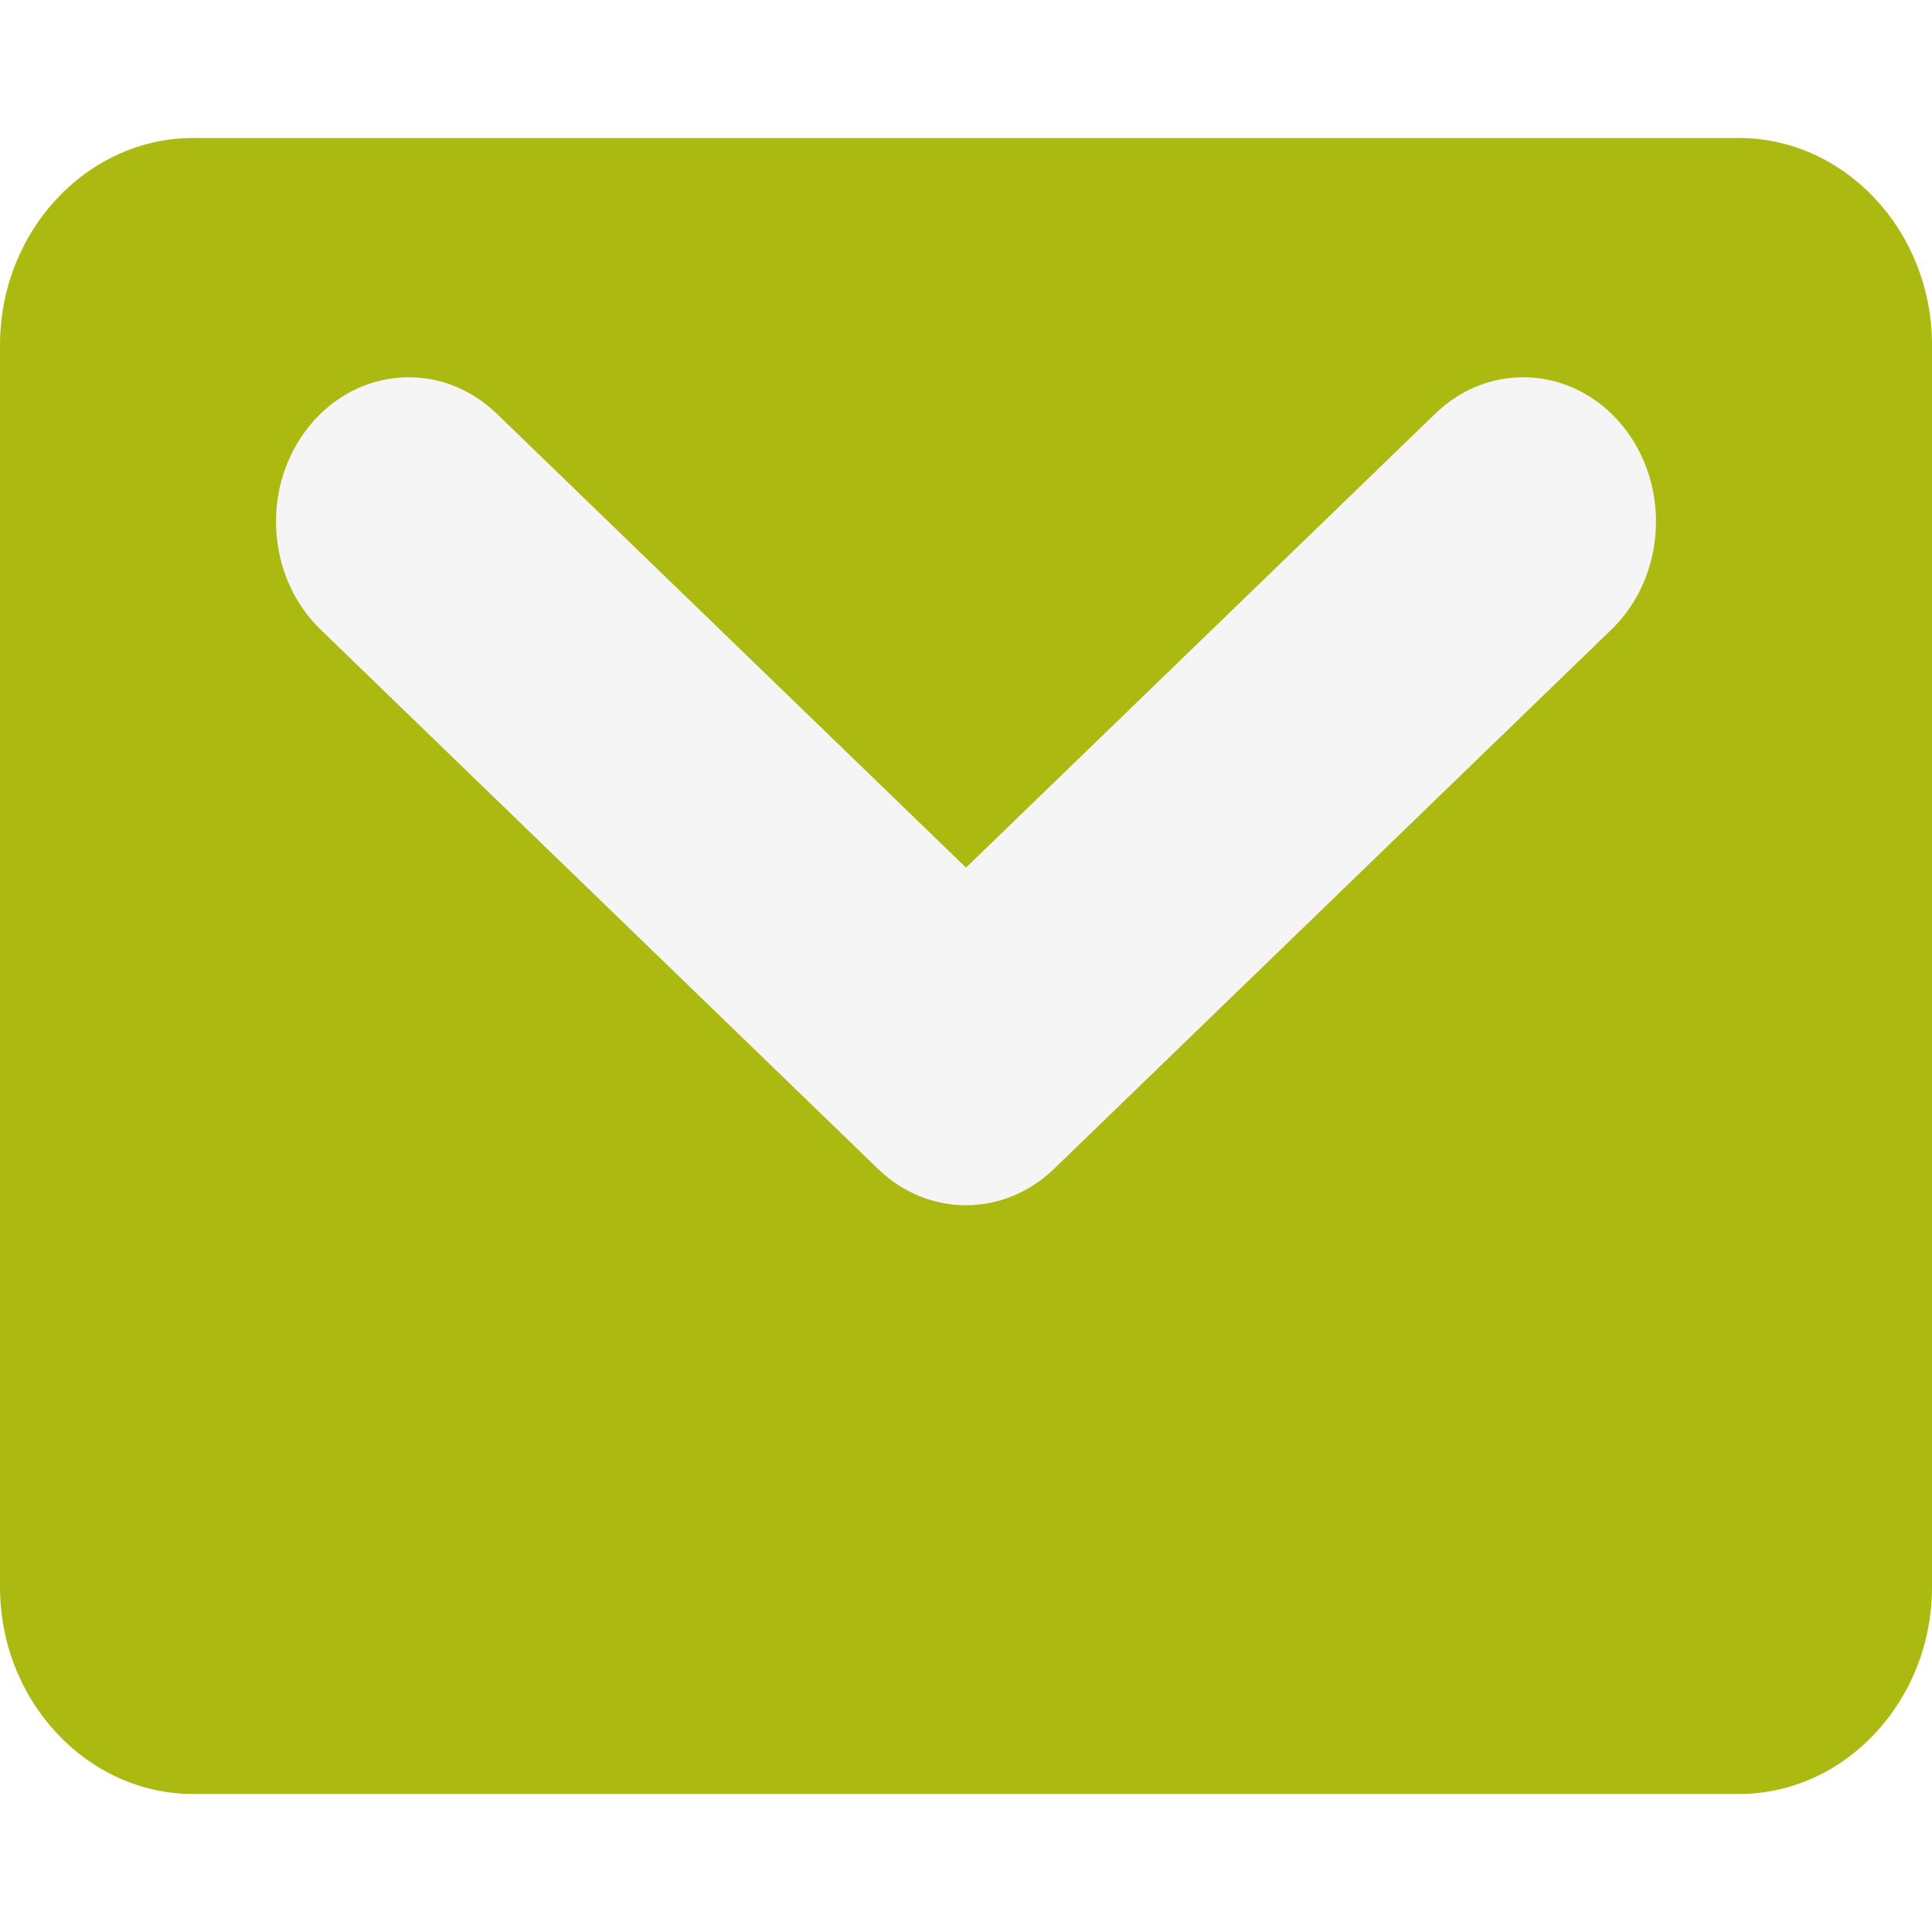
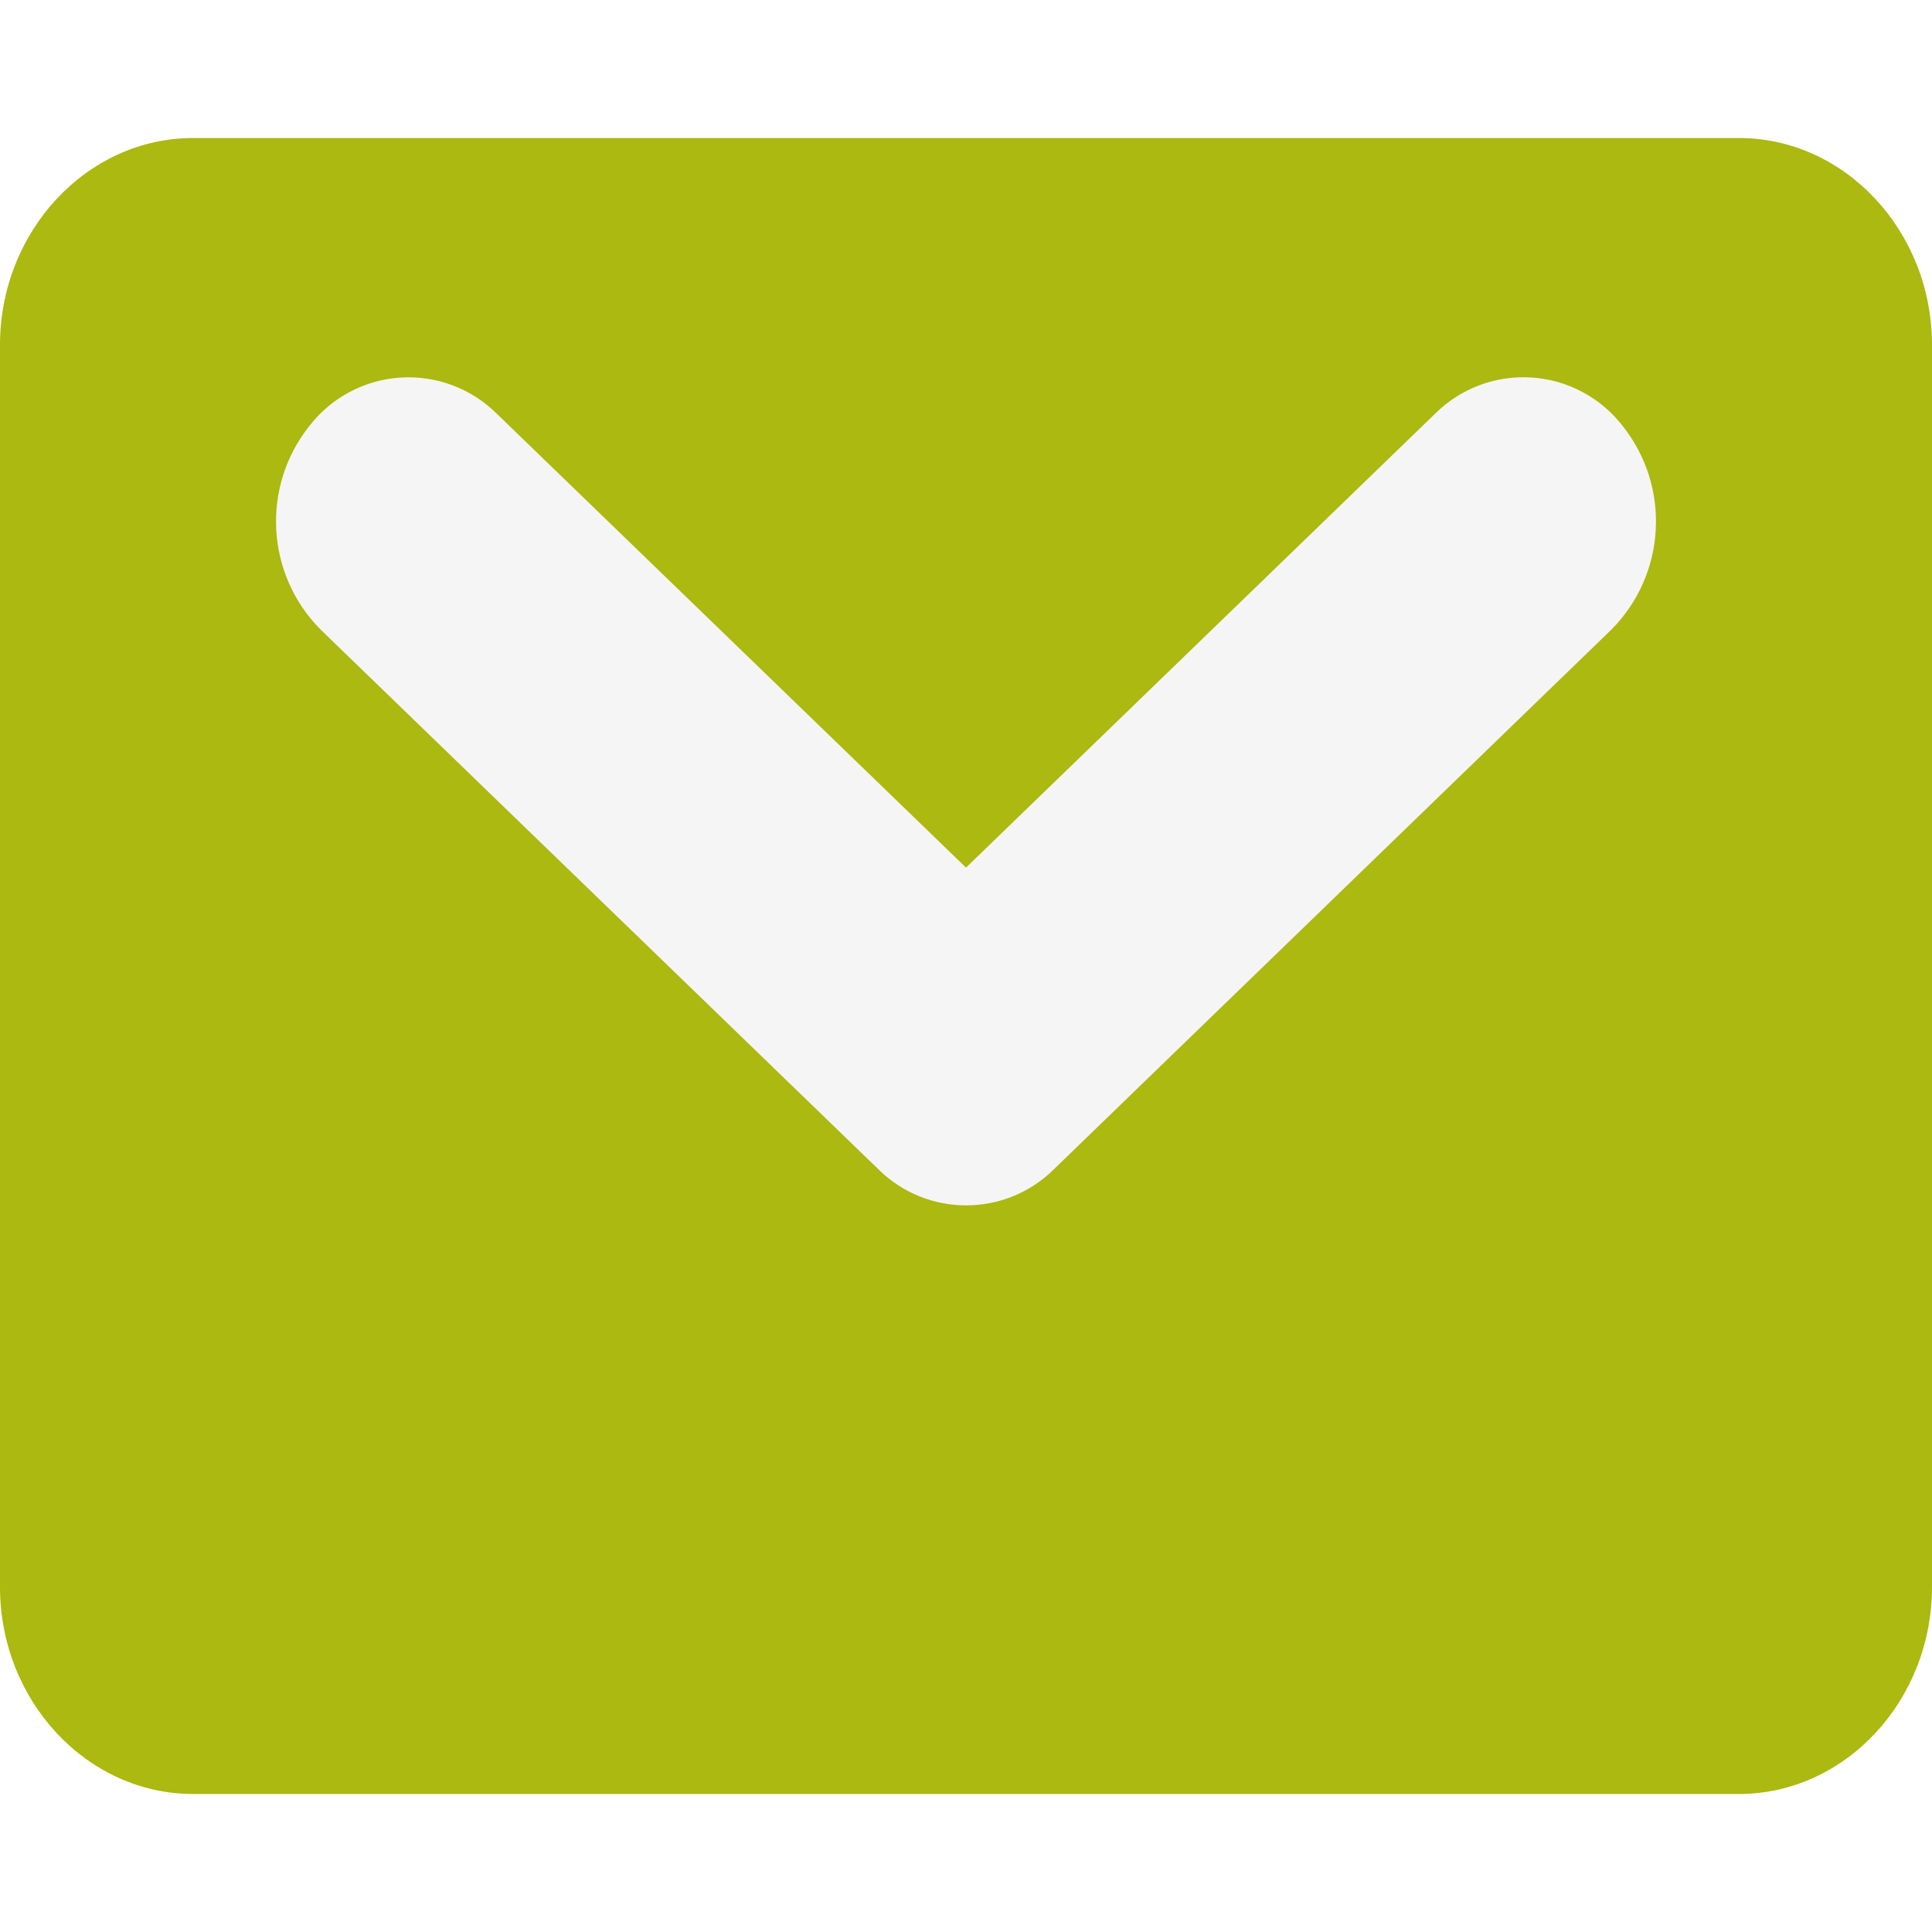
- <svg xmlns="http://www.w3.org/2000/svg" width="14" height="14" viewBox="0 0 14 14" fill="none">
-   <path d="M1.4 1H12.6C13.37 1 14 1.675 14 2.5V11.5C14 12.325 13.37 13 12.6 13H1.4C0.63 13 0 12.325 0 11.5V2.5C0 1.675 0.63 1 1.4 1Z" fill="#ABB910" />
-   <path fill-rule="evenodd" clip-rule="evenodd" d="M2.243 3.085C2.596 2.653 3.203 2.614 3.6 2.998L7 6.287L10.4 2.998C10.796 2.614 11.404 2.653 11.757 3.085C12.11 3.517 12.074 4.178 11.677 4.562L7.639 8.469C7.274 8.822 6.725 8.822 6.361 8.469L2.323 4.562C1.926 4.178 1.89 3.517 2.243 3.085Z" fill="#F5F5F5" />
+ <svg xmlns="http://www.w3.org/2000/svg" width="14" height="14" fill="none">
+   <path d="M1.4 1h11.2c.77 0 1.4.675 1.4 1.5v9c0 .825-.63 1.5-1.4 1.5H1.4C.63 13 0 12.325 0 11.5v-9C0 1.675.63 1 1.4 1z" fill="#ABB910" />
+   <path fill-rule="evenodd" clip-rule="evenodd" d="M2.243 3.085A.908.908 0 013.6 2.998L7 6.287l3.4-3.29a.908.908 0 011.357.088 1.112 1.112 0 01-.08 1.477L7.64 8.47a.904.904 0 01-1.278 0L2.323 4.562a1.112 1.112 0 01-.08-1.477z" fill="#F5F5F5" />
</svg>
